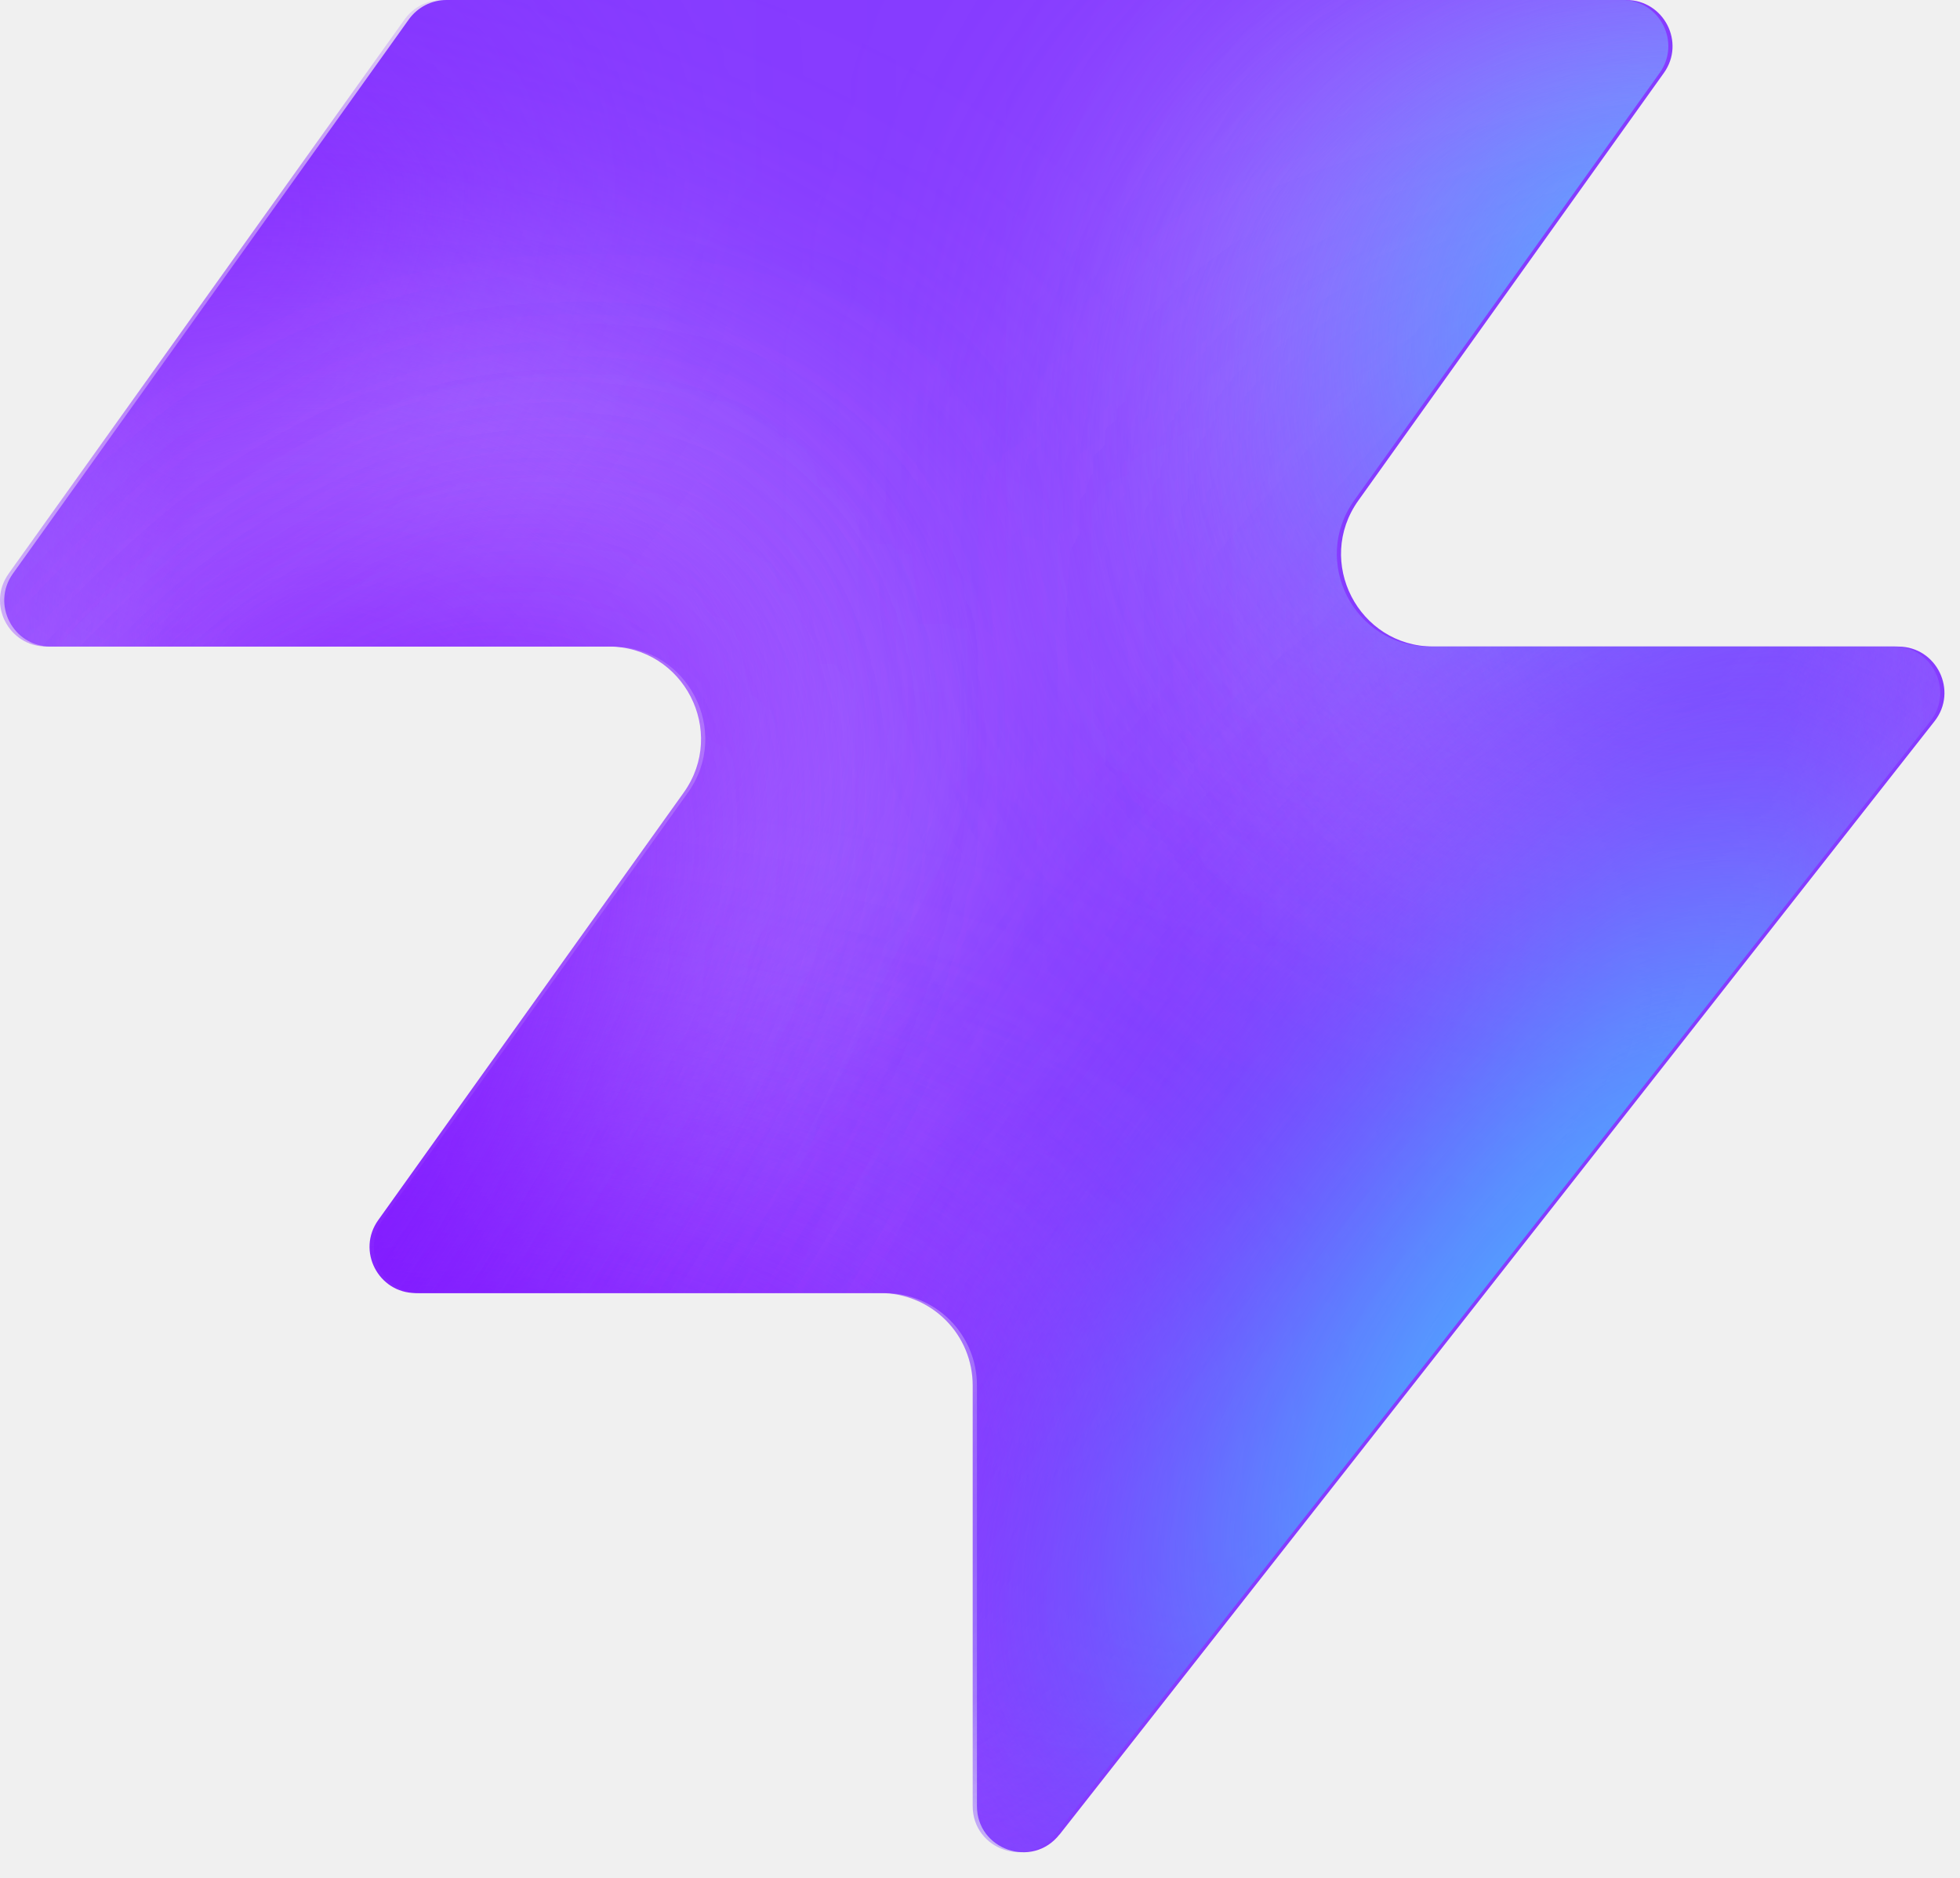
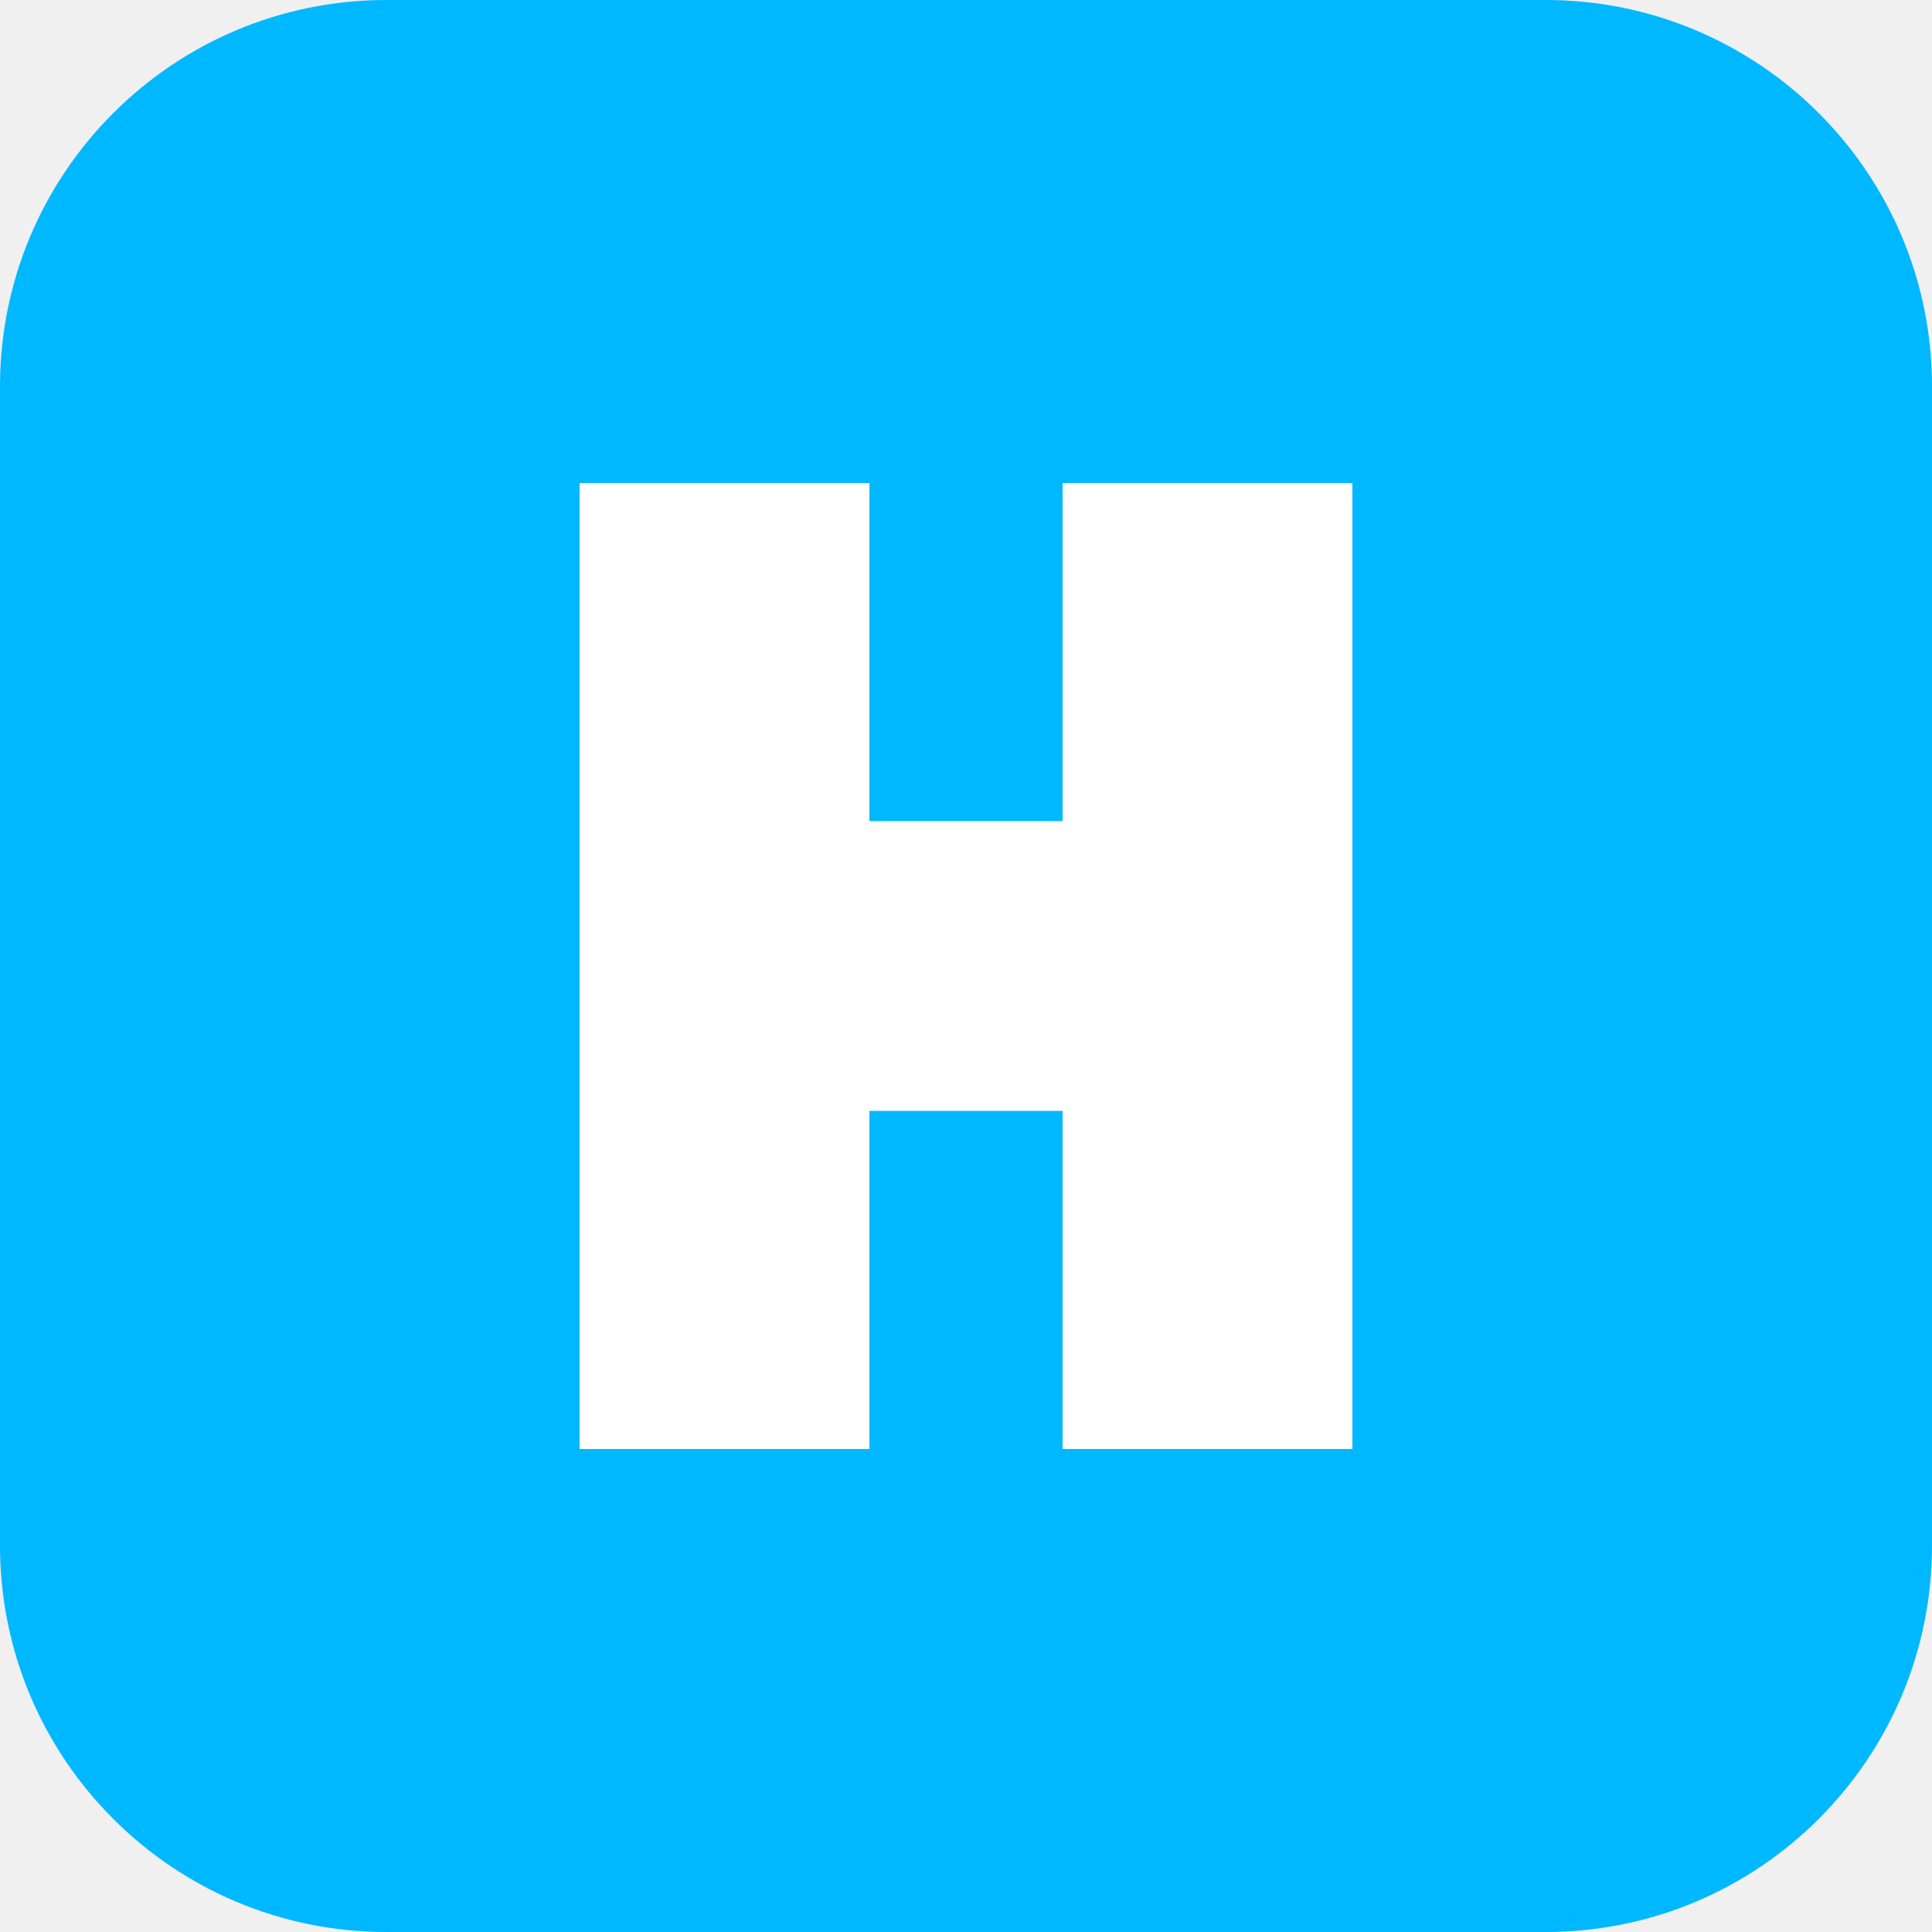
- <svg xmlns="http://www.w3.org/2000/svg" width="48" height="46" fill="none" viewBox="0 0 48 46">
-   <path fill="#863bff" d="M25.946 44.938c-.664.845-2.021.375-2.021-.698V33.937a2.26 2.26 0 0 0-2.262-2.262H10.287c-.92 0-1.456-1.04-.92-1.788l7.48-10.471c1.07-1.497 0-3.578-1.842-3.578H1.237c-.92 0-1.456-1.04-.92-1.788L10.013.474c.214-.297.556-.474.92-.474h28.894c.92 0 1.456 1.04.92 1.788l-7.48 10.471c-1.07 1.498 0 3.579 1.842 3.579h11.377c.943 0 1.473 1.088.89 1.83L25.947 44.94z" style="fill:#863bff;fill:color(display-p3 .525 .23 1);fill-opacity:1" />
-   <mask id="a" width="48" height="46" x="0" y="0" maskUnits="userSpaceOnUse" style="mask-type:alpha">
-     <path fill="#000" d="M25.842 44.938c-.664.844-2.021.375-2.021-.698V33.937a2.26 2.26 0 0 0-2.262-2.262H10.183c-.92 0-1.456-1.04-.92-1.788l7.48-10.471c1.07-1.498 0-3.579-1.842-3.579H1.133c-.92 0-1.456-1.04-.92-1.787L9.91.473c.214-.297.556-.474.92-.474h28.894c.92 0 1.456 1.04.92 1.788l-7.48 10.471c-1.07 1.498 0 3.578 1.842 3.578h11.377c.943 0 1.473 1.088.89 1.832L25.843 44.94z" style="fill:#000;fill-opacity:1" />
-   </mask>
-   <g mask="url(#a)">
-     <g filter="url(#b)">
-       <ellipse cx="5.508" cy="14.704" fill="#ede6ff" rx="5.508" ry="14.704" style="fill:#ede6ff;fill:color(display-p3 .927 .903 1);fill-opacity:1" transform="matrix(.00324 1 1 -.00324 -4.47 31.516)" />
-     </g>
-     <g filter="url(#c)">
-       <ellipse cx="10.399" cy="29.851" fill="#ede6ff" rx="10.399" ry="29.851" style="fill:#ede6ff;fill:color(display-p3 .927 .903 1);fill-opacity:1" transform="matrix(.00324 1 1 -.00324 -39.328 7.883)" />
-     </g>
-     <g filter="url(#d)">
-       <ellipse cx="5.508" cy="30.487" fill="#7e14ff" rx="5.508" ry="30.487" style="fill:#7e14ff;fill:color(display-p3 .492 .077 1);fill-opacity:1" transform="rotate(89.814 -25.913 -14.639)scale(1 -1)" />
-     </g>
-     <g filter="url(#e)">
-       <ellipse cx="5.508" cy="30.599" fill="#7e14ff" rx="5.508" ry="30.599" style="fill:#7e14ff;fill:color(display-p3 .492 .077 1);fill-opacity:1" transform="rotate(89.814 -32.644 -3.334)scale(1 -1)" />
-     </g>
-     <g filter="url(#f)">
-       <ellipse cx="5.508" cy="30.599" fill="#7e14ff" rx="5.508" ry="30.599" style="fill:#7e14ff;fill:color(display-p3 .492 .077 1);fill-opacity:1" transform="matrix(.00324 1 1 -.00324 -34.34 30.47)" />
-     </g>
-     <g filter="url(#g)">
-       <ellipse cx="14.072" cy="22.078" fill="#ede6ff" rx="14.072" ry="22.078" style="fill:#ede6ff;fill:color(display-p3 .927 .903 1);fill-opacity:1" transform="rotate(93.35 24.506 48.493)scale(-1 1)" />
-     </g>
-     <g filter="url(#h)">
-       <ellipse cx="3.47" cy="21.501" fill="#7e14ff" rx="3.47" ry="21.501" style="fill:#7e14ff;fill:color(display-p3 .492 .077 1);fill-opacity:1" transform="rotate(89.009 28.708 47.59)scale(-1 1)" />
-     </g>
-     <g filter="url(#i)">
-       <ellipse cx="3.47" cy="21.501" fill="#7e14ff" rx="3.47" ry="21.501" style="fill:#7e14ff;fill:color(display-p3 .492 .077 1);fill-opacity:1" transform="rotate(89.009 28.708 47.59)scale(-1 1)" />
-     </g>
-     <g filter="url(#j)">
-       <ellipse cx=".387" cy="8.972" fill="#7e14ff" rx="4.407" ry="29.108" style="fill:#7e14ff;fill:color(display-p3 .492 .077 1);fill-opacity:1" transform="rotate(39.51 .387 8.972)" />
-     </g>
-     <g filter="url(#k)">
-       <ellipse cx="47.523" cy="-6.092" fill="#7e14ff" rx="4.407" ry="29.108" style="fill:#7e14ff;fill:color(display-p3 .492 .077 1);fill-opacity:1" transform="rotate(37.892 47.523 -6.092)" />
-     </g>
-     <g filter="url(#l)">
-       <ellipse cx="41.412" cy="6.333" fill="#47bfff" rx="5.971" ry="9.665" style="fill:#47bfff;fill:color(display-p3 .28 .748 1);fill-opacity:1" transform="rotate(37.892 41.412 6.333)" />
-     </g>
-     <g filter="url(#m)">
-       <ellipse cx="-1.879" cy="38.332" fill="#7e14ff" rx="4.407" ry="29.108" style="fill:#7e14ff;fill:color(display-p3 .492 .077 1);fill-opacity:1" transform="rotate(37.892 -1.88 38.332)" />
-     </g>
-     <g filter="url(#n)">
-       <ellipse cx="-1.879" cy="38.332" fill="#7e14ff" rx="4.407" ry="29.108" style="fill:#7e14ff;fill:color(display-p3 .492 .077 1);fill-opacity:1" transform="rotate(37.892 -1.88 38.332)" />
-     </g>
-     <g filter="url(#o)">
-       <ellipse cx="35.651" cy="29.907" fill="#7e14ff" rx="4.407" ry="29.108" style="fill:#7e14ff;fill:color(display-p3 .492 .077 1);fill-opacity:1" transform="rotate(37.892 35.651 29.907)" />
-     </g>
-     <g filter="url(#p)">
-       <ellipse cx="38.418" cy="32.4" fill="#47bfff" rx="5.971" ry="15.297" style="fill:#47bfff;fill:color(display-p3 .28 .748 1);fill-opacity:1" transform="rotate(37.892 38.418 32.4)" />
-     </g>
-   </g>
-   <defs>
-     <filter id="b" width="60.045" height="41.654" x="-19.77" y="16.149" color-interpolation-filters="sRGB" filterUnits="userSpaceOnUse">
-       <feFlood flood-opacity="0" result="BackgroundImageFix" />
-       <feBlend in="SourceGraphic" in2="BackgroundImageFix" result="shape" />
-       <feGaussianBlur result="effect1_foregroundBlur_2002_17158" stdDeviation="7.659" />
-     </filter>
-     <filter id="c" width="90.34" height="51.437" x="-54.613" y="-7.533" color-interpolation-filters="sRGB" filterUnits="userSpaceOnUse">
-       <feFlood flood-opacity="0" result="BackgroundImageFix" />
-       <feBlend in="SourceGraphic" in2="BackgroundImageFix" result="shape" />
-       <feGaussianBlur result="effect1_foregroundBlur_2002_17158" stdDeviation="7.659" />
-     </filter>
-     <filter id="d" width="79.355" height="29.4" x="-49.64" y="2.03" color-interpolation-filters="sRGB" filterUnits="userSpaceOnUse">
-       <feFlood flood-opacity="0" result="BackgroundImageFix" />
-       <feBlend in="SourceGraphic" in2="BackgroundImageFix" result="shape" />
-       <feGaussianBlur result="effect1_foregroundBlur_2002_17158" stdDeviation="4.596" />
-     </filter>
-     <filter id="e" width="79.579" height="29.4" x="-45.045" y="20.029" color-interpolation-filters="sRGB" filterUnits="userSpaceOnUse">
-       <feFlood flood-opacity="0" result="BackgroundImageFix" />
-       <feBlend in="SourceGraphic" in2="BackgroundImageFix" result="shape" />
-       <feGaussianBlur result="effect1_foregroundBlur_2002_17158" stdDeviation="4.596" />
-     </filter>
-     <filter id="f" width="79.579" height="29.4" x="-43.513" y="21.178" color-interpolation-filters="sRGB" filterUnits="userSpaceOnUse">
-       <feFlood flood-opacity="0" result="BackgroundImageFix" />
-       <feBlend in="SourceGraphic" in2="BackgroundImageFix" result="shape" />
-       <feGaussianBlur result="effect1_foregroundBlur_2002_17158" stdDeviation="4.596" />
-     </filter>
-     <filter id="g" width="74.749" height="58.852" x="15.756" y="-17.901" color-interpolation-filters="sRGB" filterUnits="userSpaceOnUse">
-       <feFlood flood-opacity="0" result="BackgroundImageFix" />
-       <feBlend in="SourceGraphic" in2="BackgroundImageFix" result="shape" />
-       <feGaussianBlur result="effect1_foregroundBlur_2002_17158" stdDeviation="7.659" />
-     </filter>
-     <filter id="h" width="61.377" height="25.362" x="23.548" y="2.284" color-interpolation-filters="sRGB" filterUnits="userSpaceOnUse">
-       <feFlood flood-opacity="0" result="BackgroundImageFix" />
-       <feBlend in="SourceGraphic" in2="BackgroundImageFix" result="shape" />
-       <feGaussianBlur result="effect1_foregroundBlur_2002_17158" stdDeviation="4.596" />
-     </filter>
-     <filter id="i" width="61.377" height="25.362" x="23.548" y="2.284" color-interpolation-filters="sRGB" filterUnits="userSpaceOnUse">
-       <feFlood flood-opacity="0" result="BackgroundImageFix" />
-       <feBlend in="SourceGraphic" in2="BackgroundImageFix" result="shape" />
-       <feGaussianBlur result="effect1_foregroundBlur_2002_17158" stdDeviation="4.596" />
-     </filter>
-     <filter id="j" width="56.045" height="63.649" x="-27.636" y="-22.853" color-interpolation-filters="sRGB" filterUnits="userSpaceOnUse">
-       <feFlood flood-opacity="0" result="BackgroundImageFix" />
-       <feBlend in="SourceGraphic" in2="BackgroundImageFix" result="shape" />
-       <feGaussianBlur result="effect1_foregroundBlur_2002_17158" stdDeviation="4.596" />
-     </filter>
-     <filter id="k" width="54.814" height="64.646" x="20.116" y="-38.415" color-interpolation-filters="sRGB" filterUnits="userSpaceOnUse">
-       <feFlood flood-opacity="0" result="BackgroundImageFix" />
-       <feBlend in="SourceGraphic" in2="BackgroundImageFix" result="shape" />
-       <feGaussianBlur result="effect1_foregroundBlur_2002_17158" stdDeviation="4.596" />
-     </filter>
-     <filter id="l" width="33.541" height="35.313" x="24.641" y="-11.323" color-interpolation-filters="sRGB" filterUnits="userSpaceOnUse">
-       <feFlood flood-opacity="0" result="BackgroundImageFix" />
-       <feBlend in="SourceGraphic" in2="BackgroundImageFix" result="shape" />
-       <feGaussianBlur result="effect1_foregroundBlur_2002_17158" stdDeviation="4.596" />
-     </filter>
-     <filter id="m" width="54.814" height="64.646" x="-29.286" y="6.009" color-interpolation-filters="sRGB" filterUnits="userSpaceOnUse">
-       <feFlood flood-opacity="0" result="BackgroundImageFix" />
-       <feBlend in="SourceGraphic" in2="BackgroundImageFix" result="shape" />
-       <feGaussianBlur result="effect1_foregroundBlur_2002_17158" stdDeviation="4.596" />
-     </filter>
-     <filter id="n" width="54.814" height="64.646" x="-29.286" y="6.009" color-interpolation-filters="sRGB" filterUnits="userSpaceOnUse">
-       <feFlood flood-opacity="0" result="BackgroundImageFix" />
-       <feBlend in="SourceGraphic" in2="BackgroundImageFix" result="shape" />
-       <feGaussianBlur result="effect1_foregroundBlur_2002_17158" stdDeviation="4.596" />
-     </filter>
-     <filter id="o" width="54.814" height="64.646" x="8.244" y="-2.416" color-interpolation-filters="sRGB" filterUnits="userSpaceOnUse">
-       <feFlood flood-opacity="0" result="BackgroundImageFix" />
-       <feBlend in="SourceGraphic" in2="BackgroundImageFix" result="shape" />
-       <feGaussianBlur result="effect1_foregroundBlur_2002_17158" stdDeviation="4.596" />
-     </filter>
-     <filter id="p" width="39.409" height="43.623" x="18.713" y="10.588" color-interpolation-filters="sRGB" filterUnits="userSpaceOnUse">
-       <feFlood flood-opacity="0" result="BackgroundImageFix" />
-       <feBlend in="SourceGraphic" in2="BackgroundImageFix" result="shape" />
-       <feGaussianBlur result="effect1_foregroundBlur_2002_17158" stdDeviation="4.596" />
-     </filter>
-   </defs>
+ <svg xmlns="http://www.w3.org/2000/svg" viewBox="0 0 100 100">
+   <rect width="100" height="100" rx="20" fill="#00b8ff" />
+   <path d="M 30 25 L 45 25 L 45 42.5 L 55 42.5 L 55 25 L 70 25 L 70 75 L 55 75 L 55 57.5 L 45 57.5 L 45 75 L 30 75 Z" fill="#ffffff" />
</svg>
